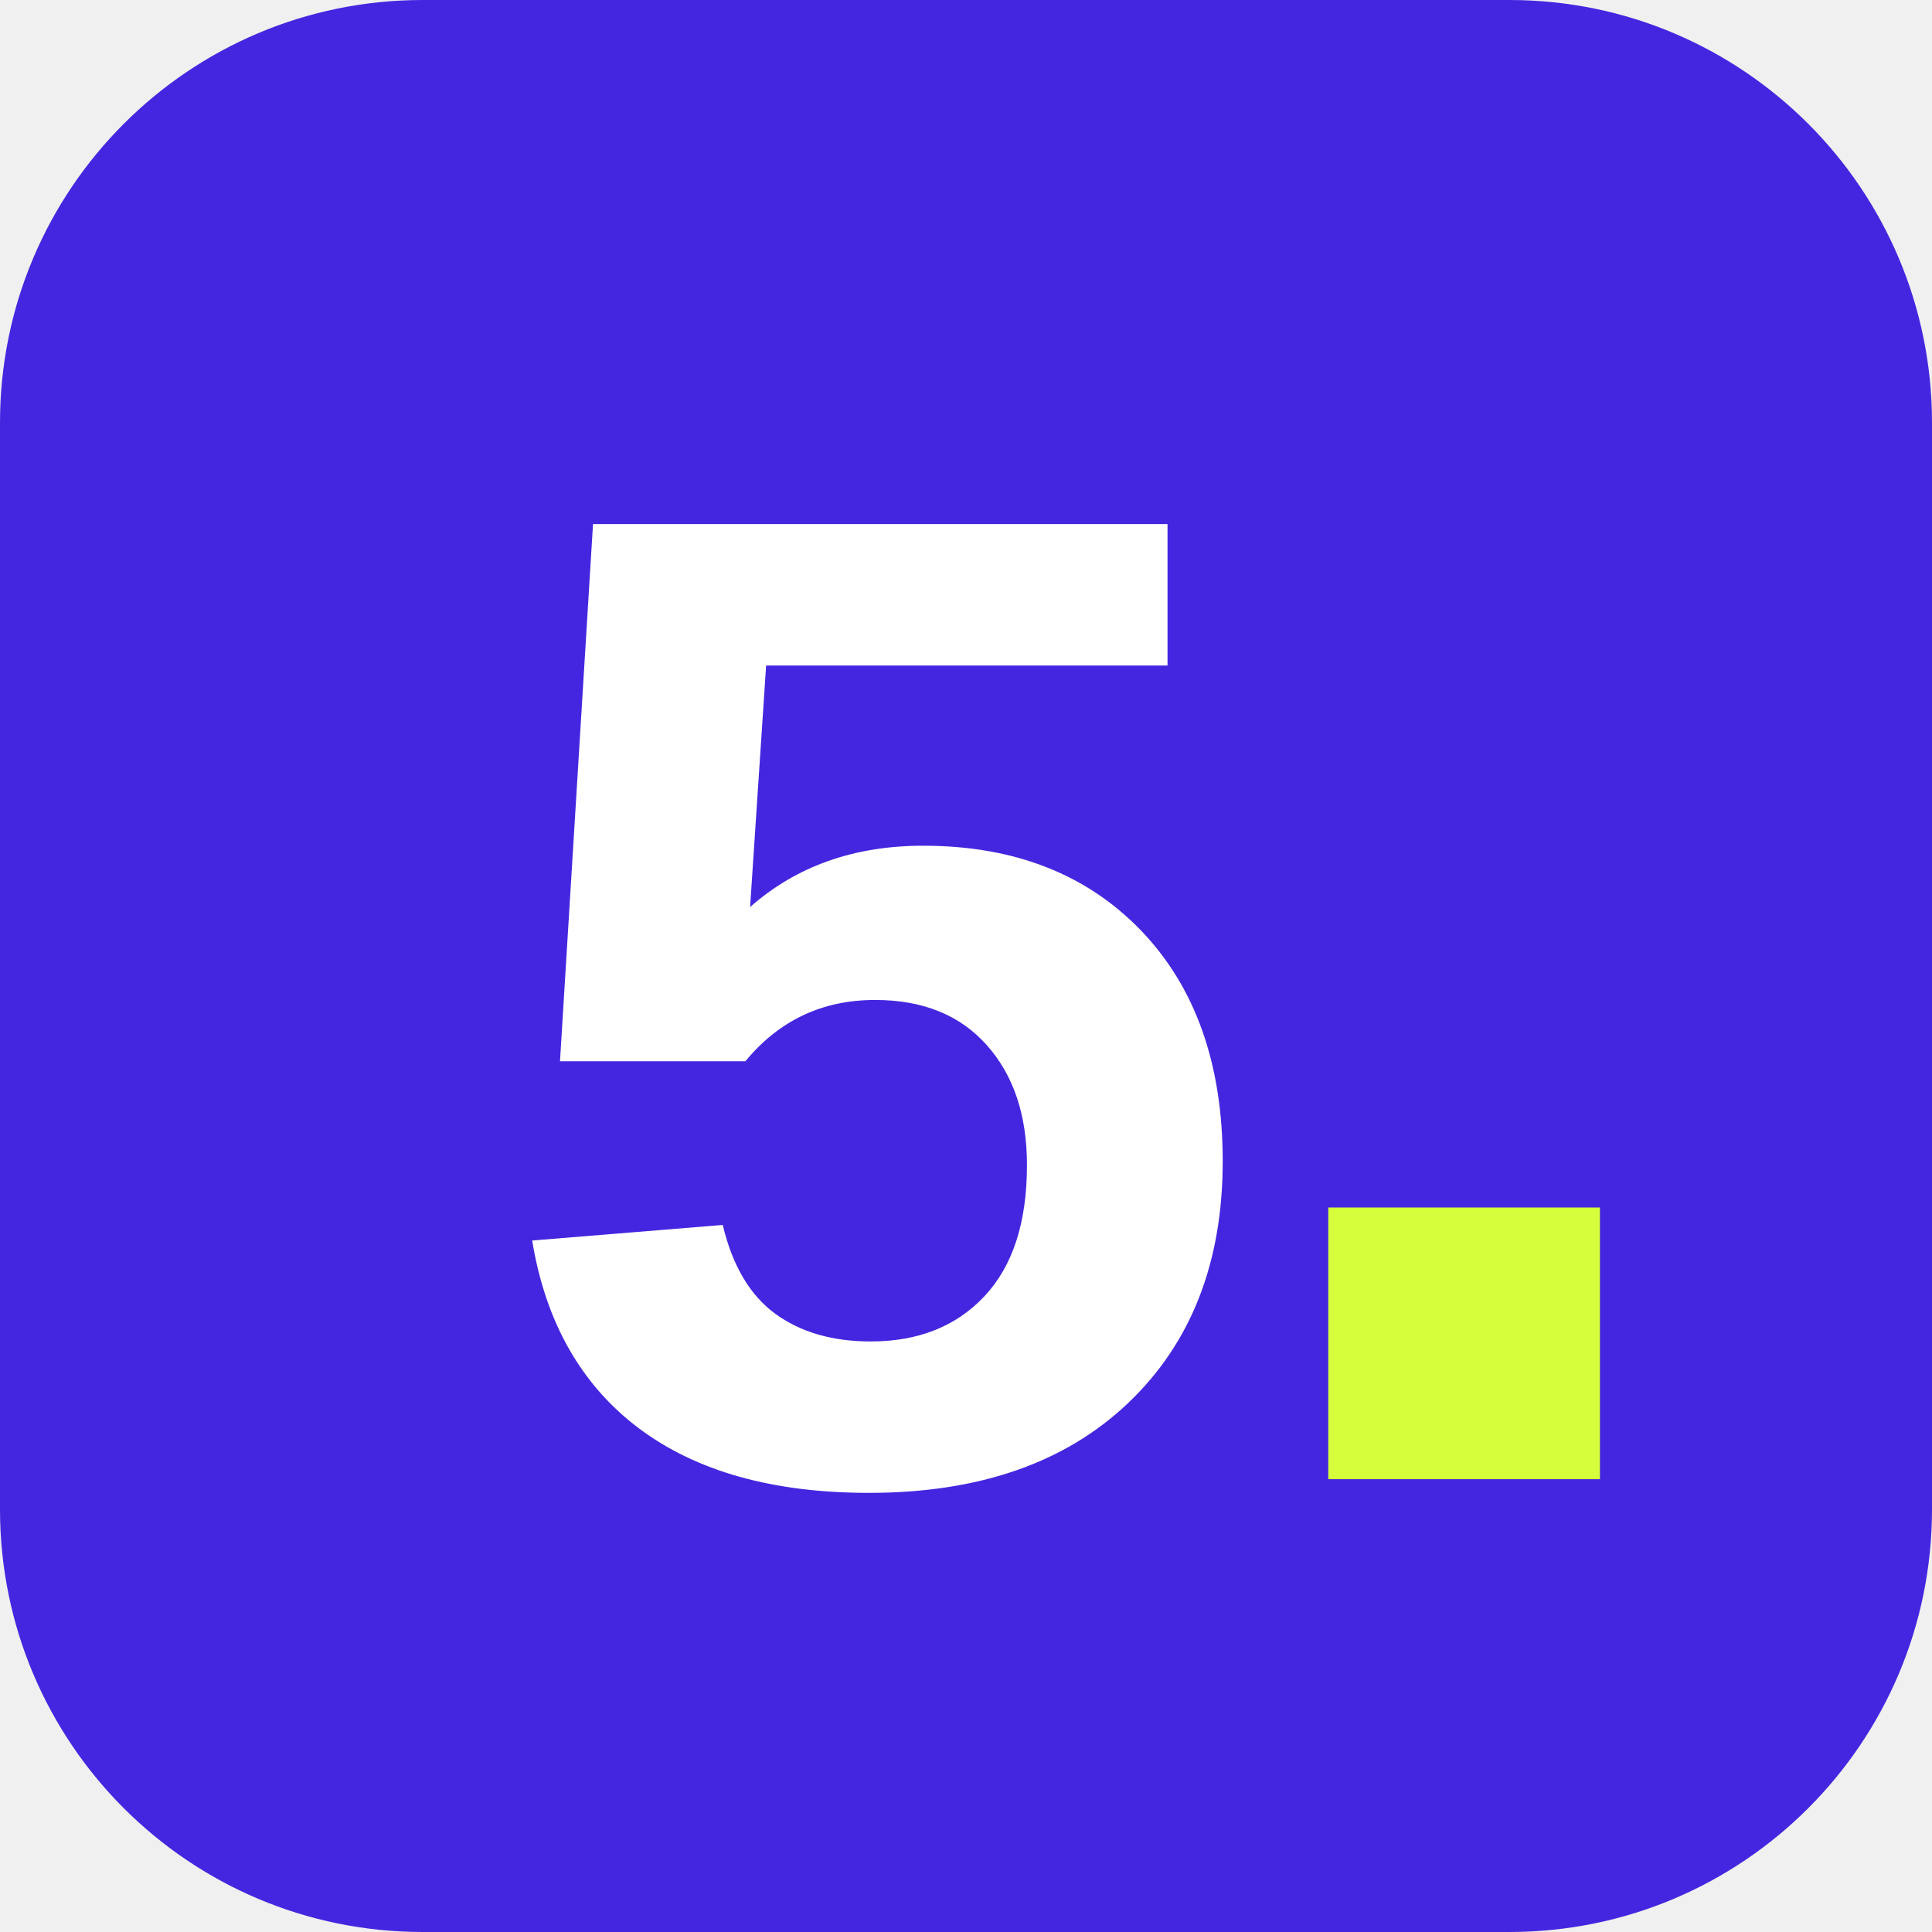
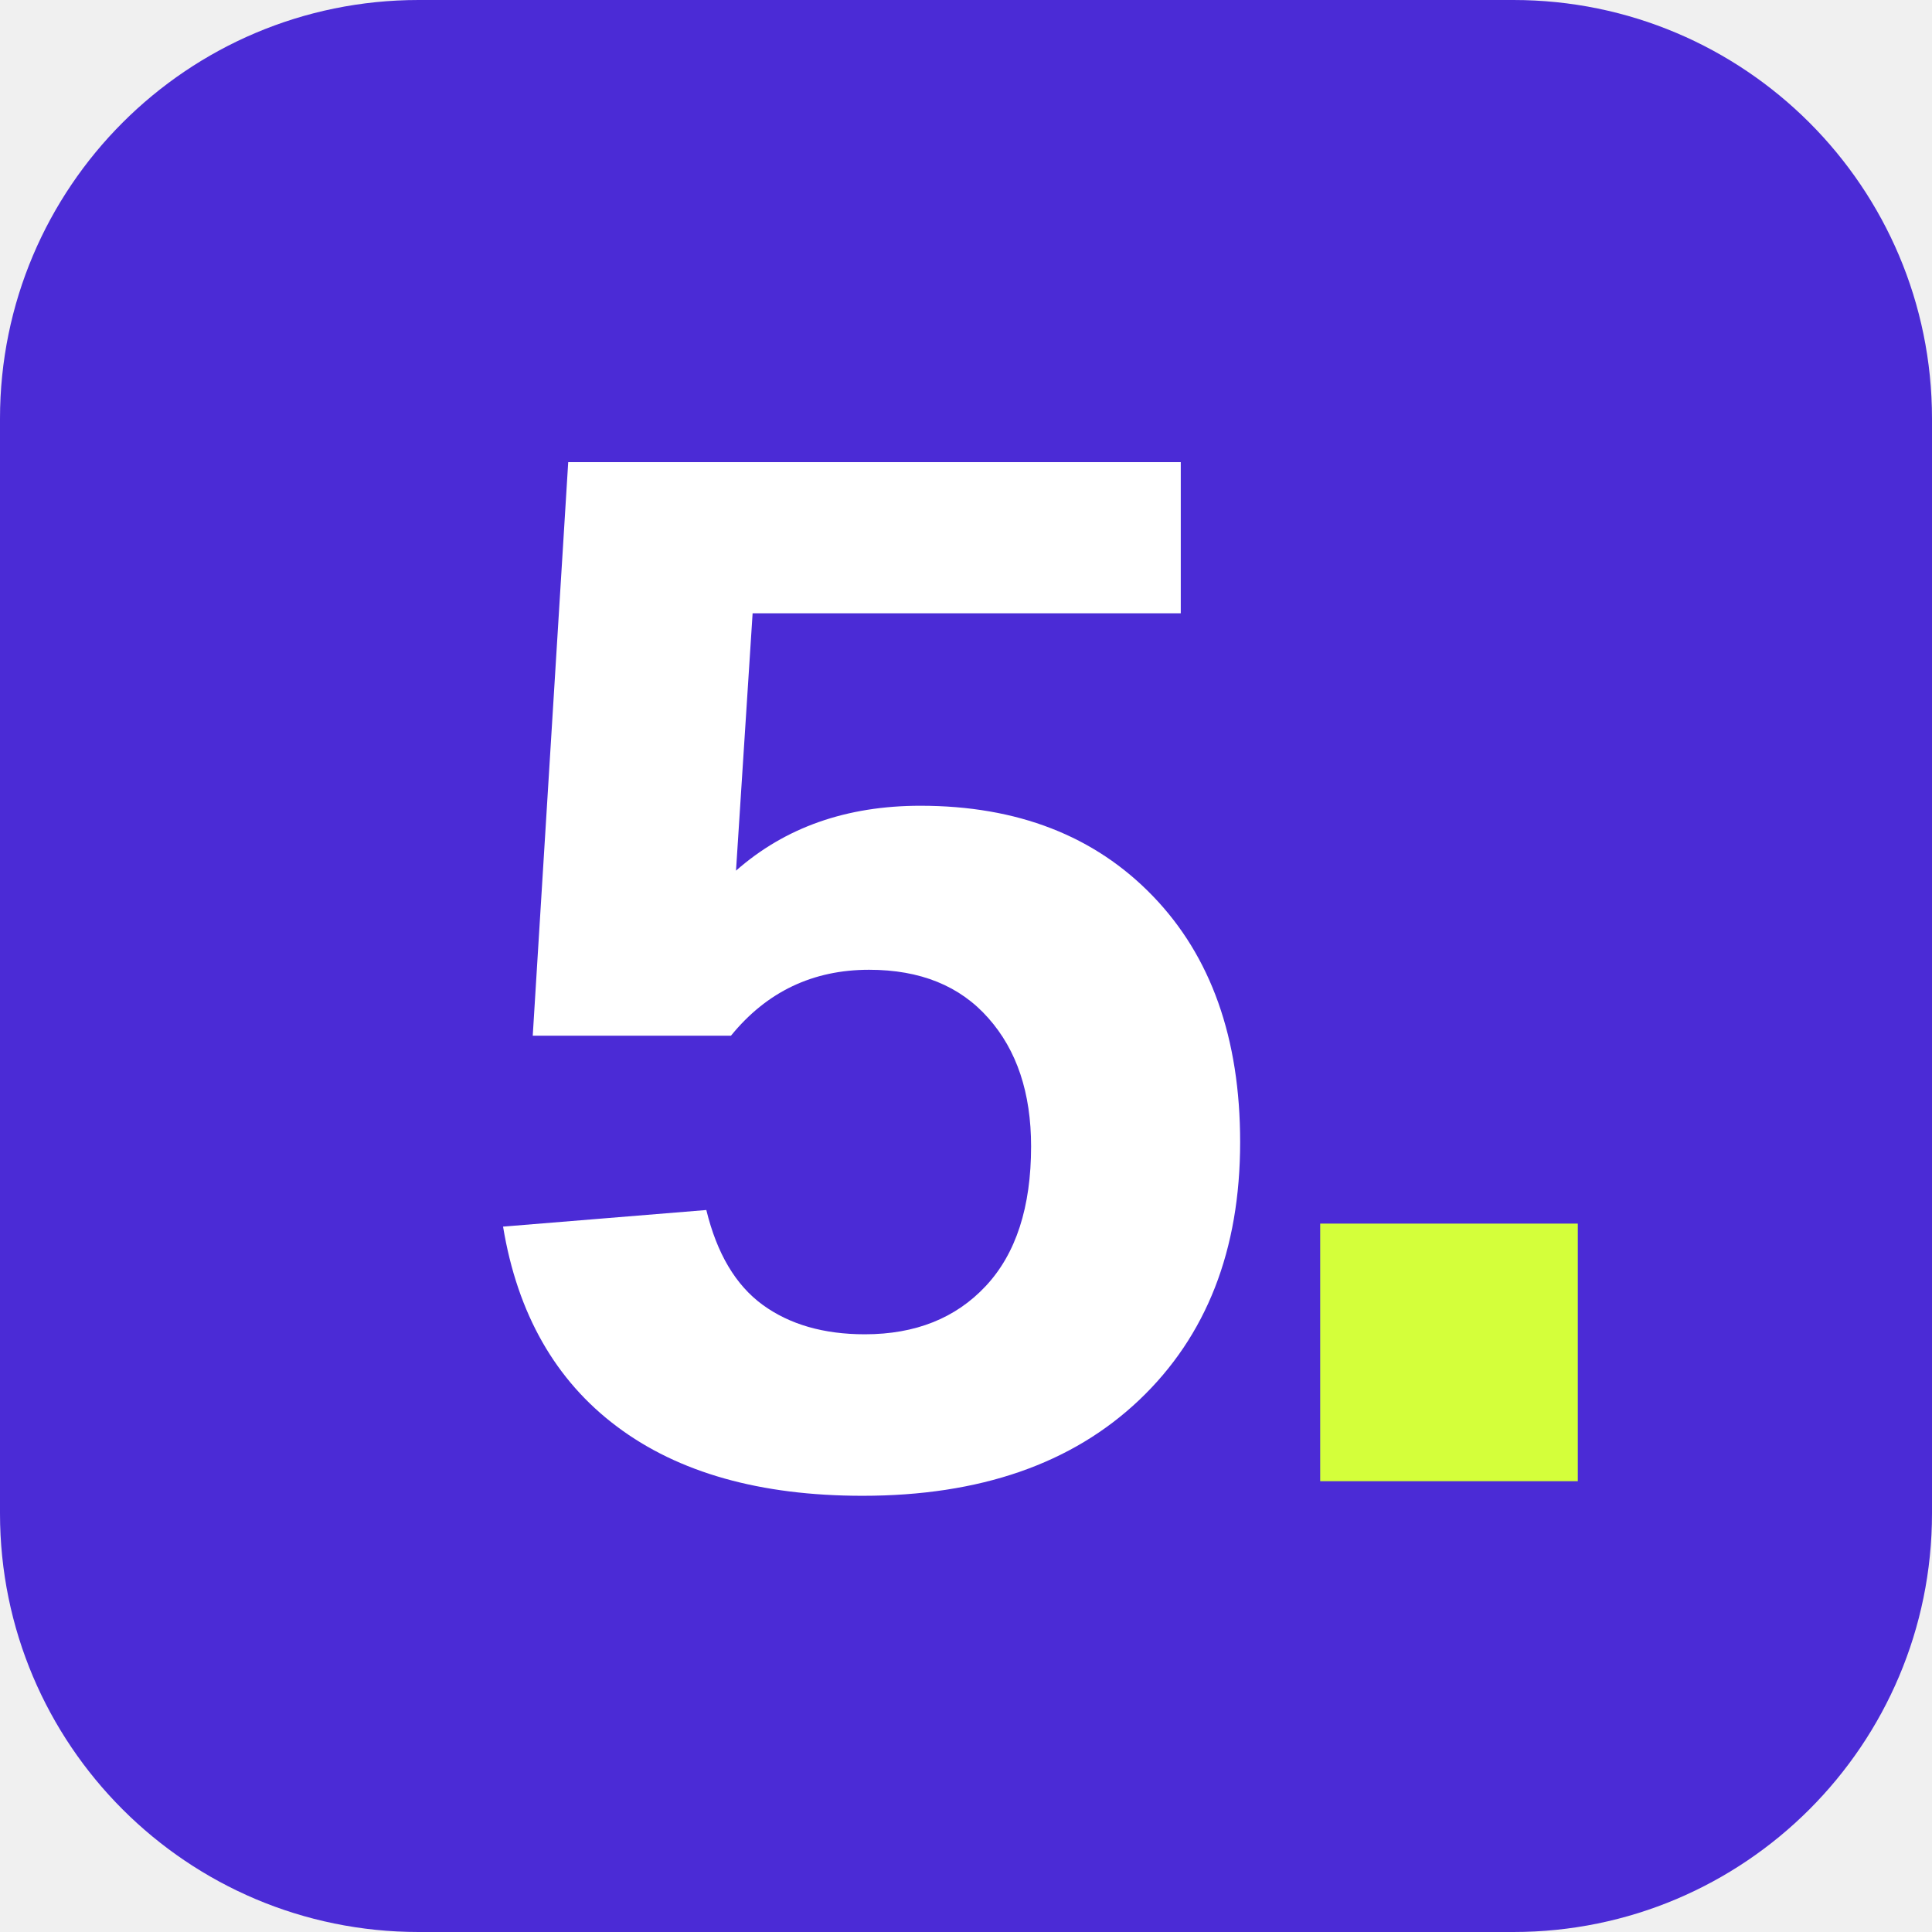
- <svg xmlns="http://www.w3.org/2000/svg" viewBox="0 0 64 64">
-   <rect width="64" height="64" rx="14" fill="#4526e0" />
-   <text x="29" y="49" text-anchor="middle" font-family="Arial Black, Arial, Helvetica, sans-serif" font-weight="900" font-size="46" fill="#fff">5</text>
-   <rect x="44" y="40" width="9" height="9" fill="#d4ff3a" />
+ <svg xmlns="http://www.w3.org/2000/svg" viewBox="0 0 120 120">
+   <rect width="120" height="120" rx="26" fill="#4b2bd6" />
+   <text x="54" y="92" text-anchor="middle" font-family="Hanken Grotesk, Arial Black, Arial, Helvetica, sans-serif" font-weight="900" font-size="92" letter-spacing="-4" fill="#fff">5</text>
+   <rect x="82" y="76" width="16" height="16" fill="#d4ff3a" />
</svg>
